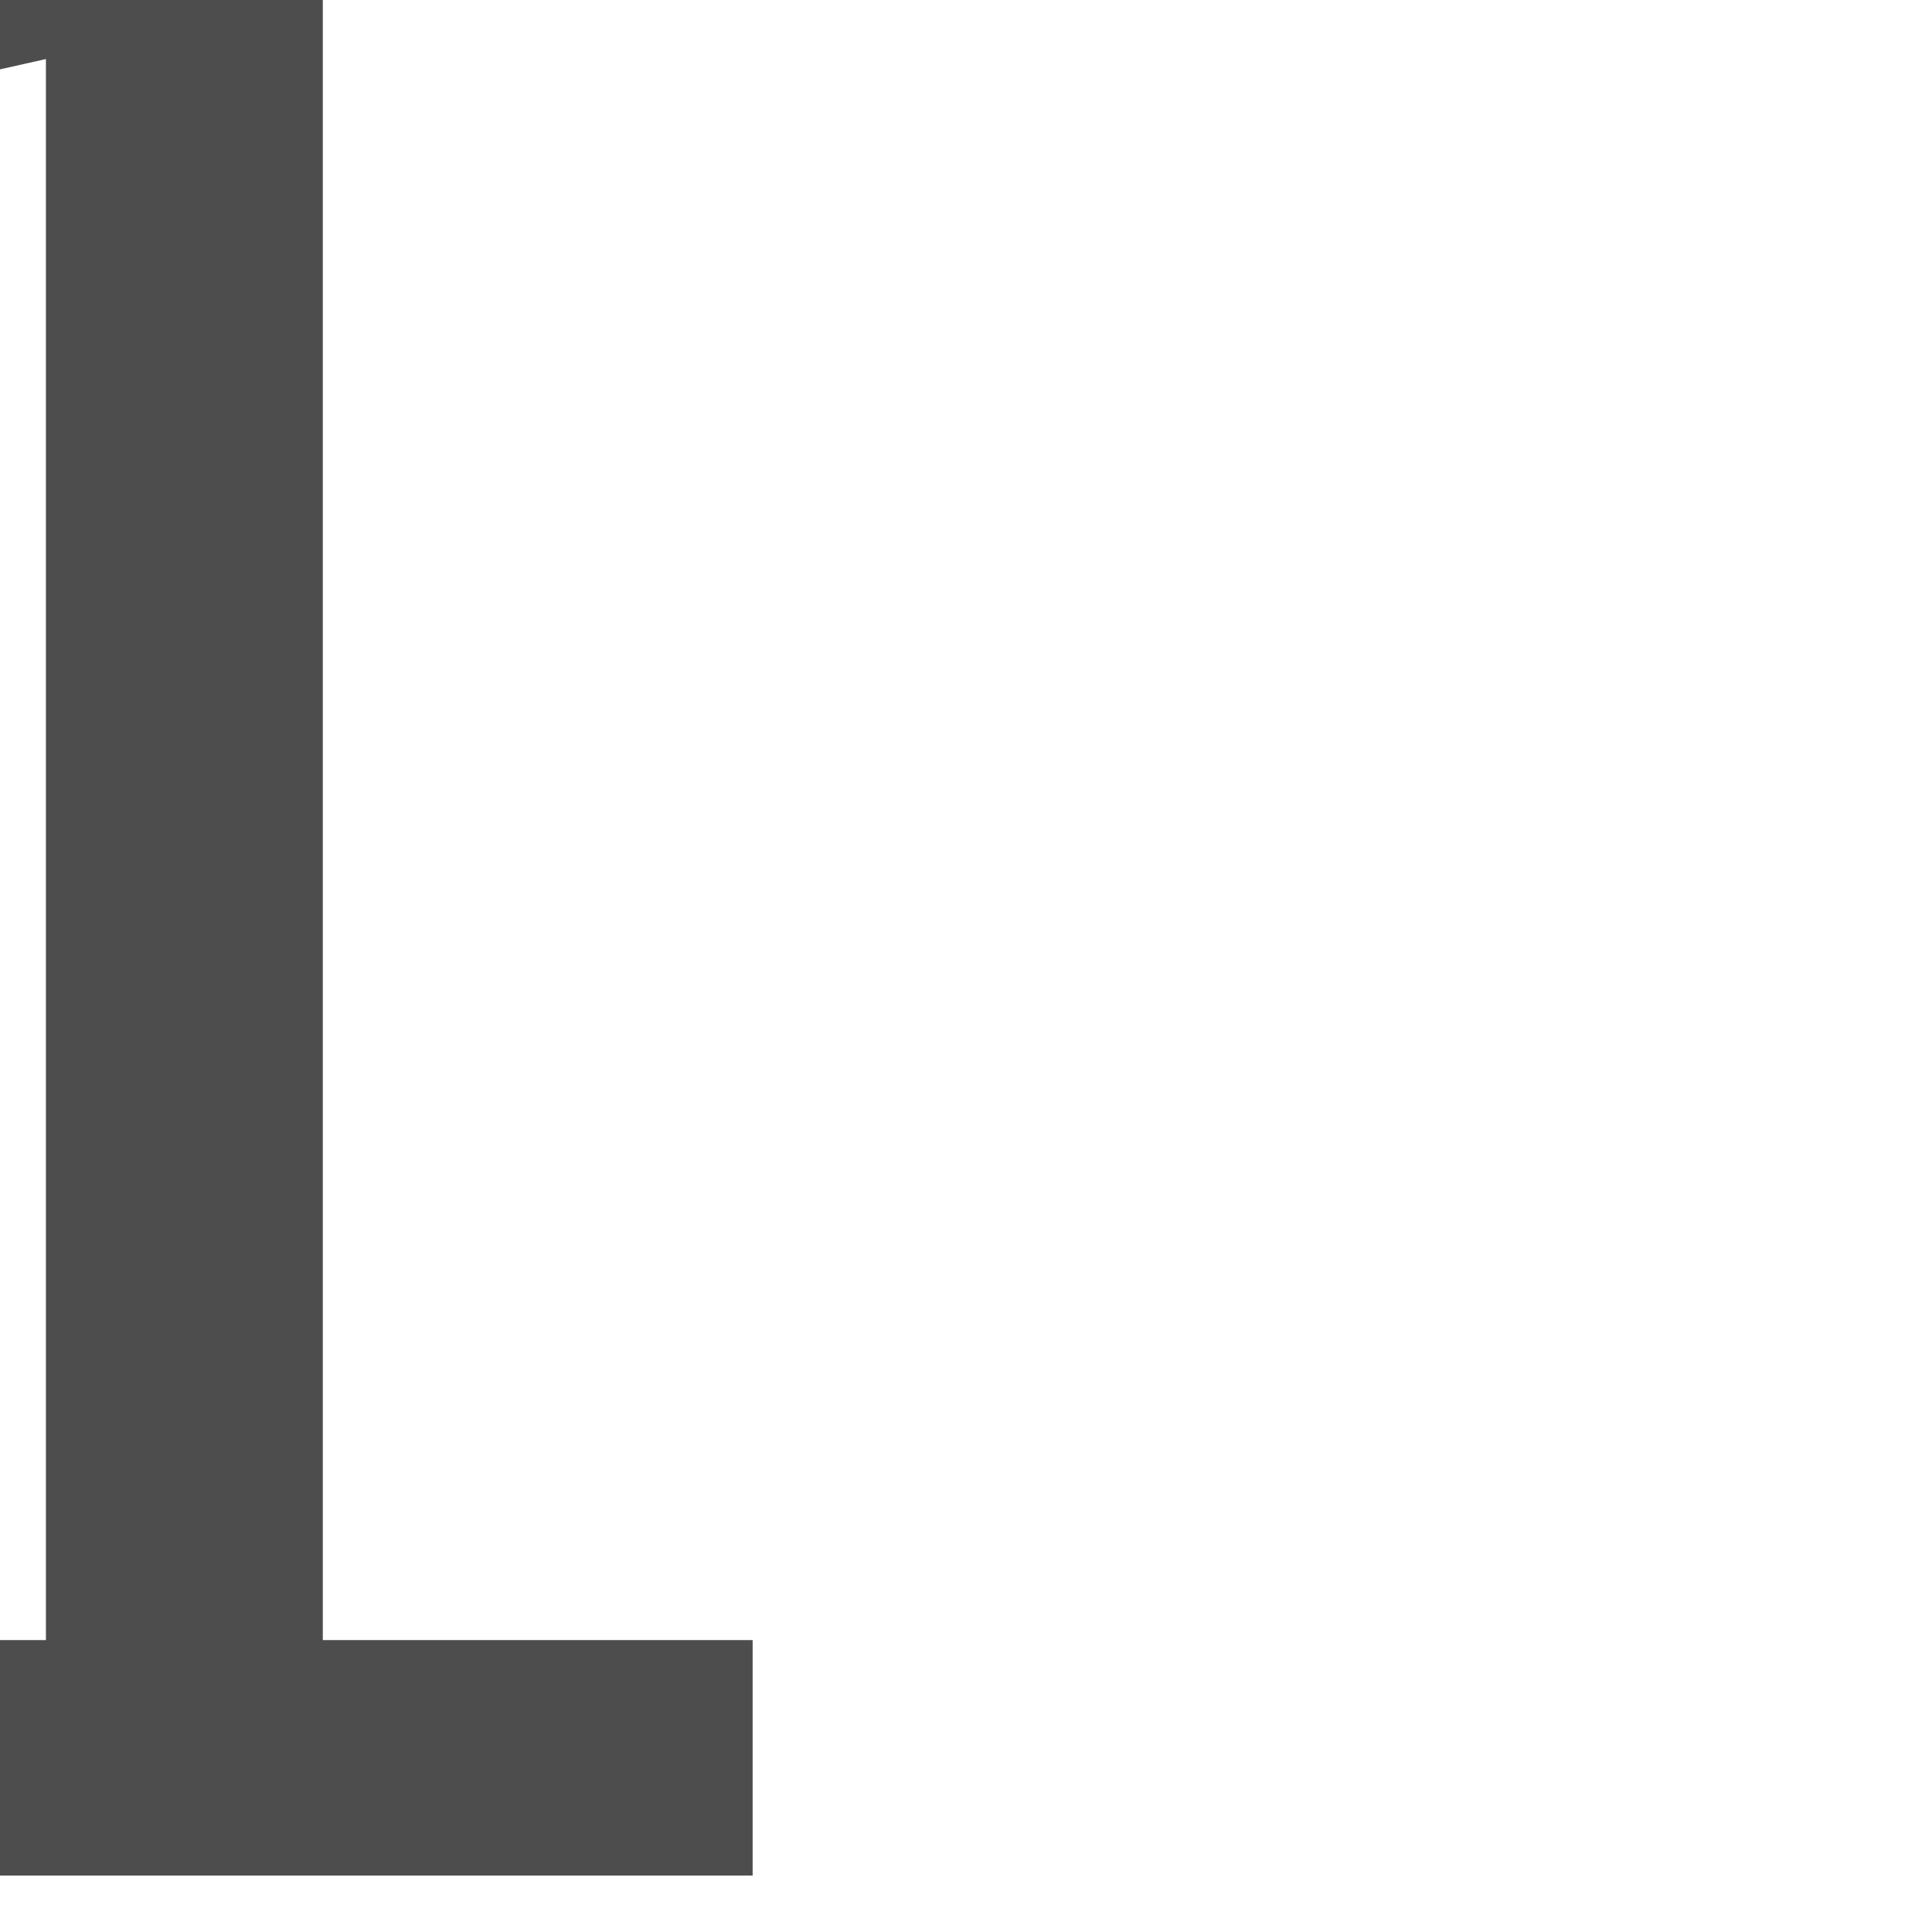
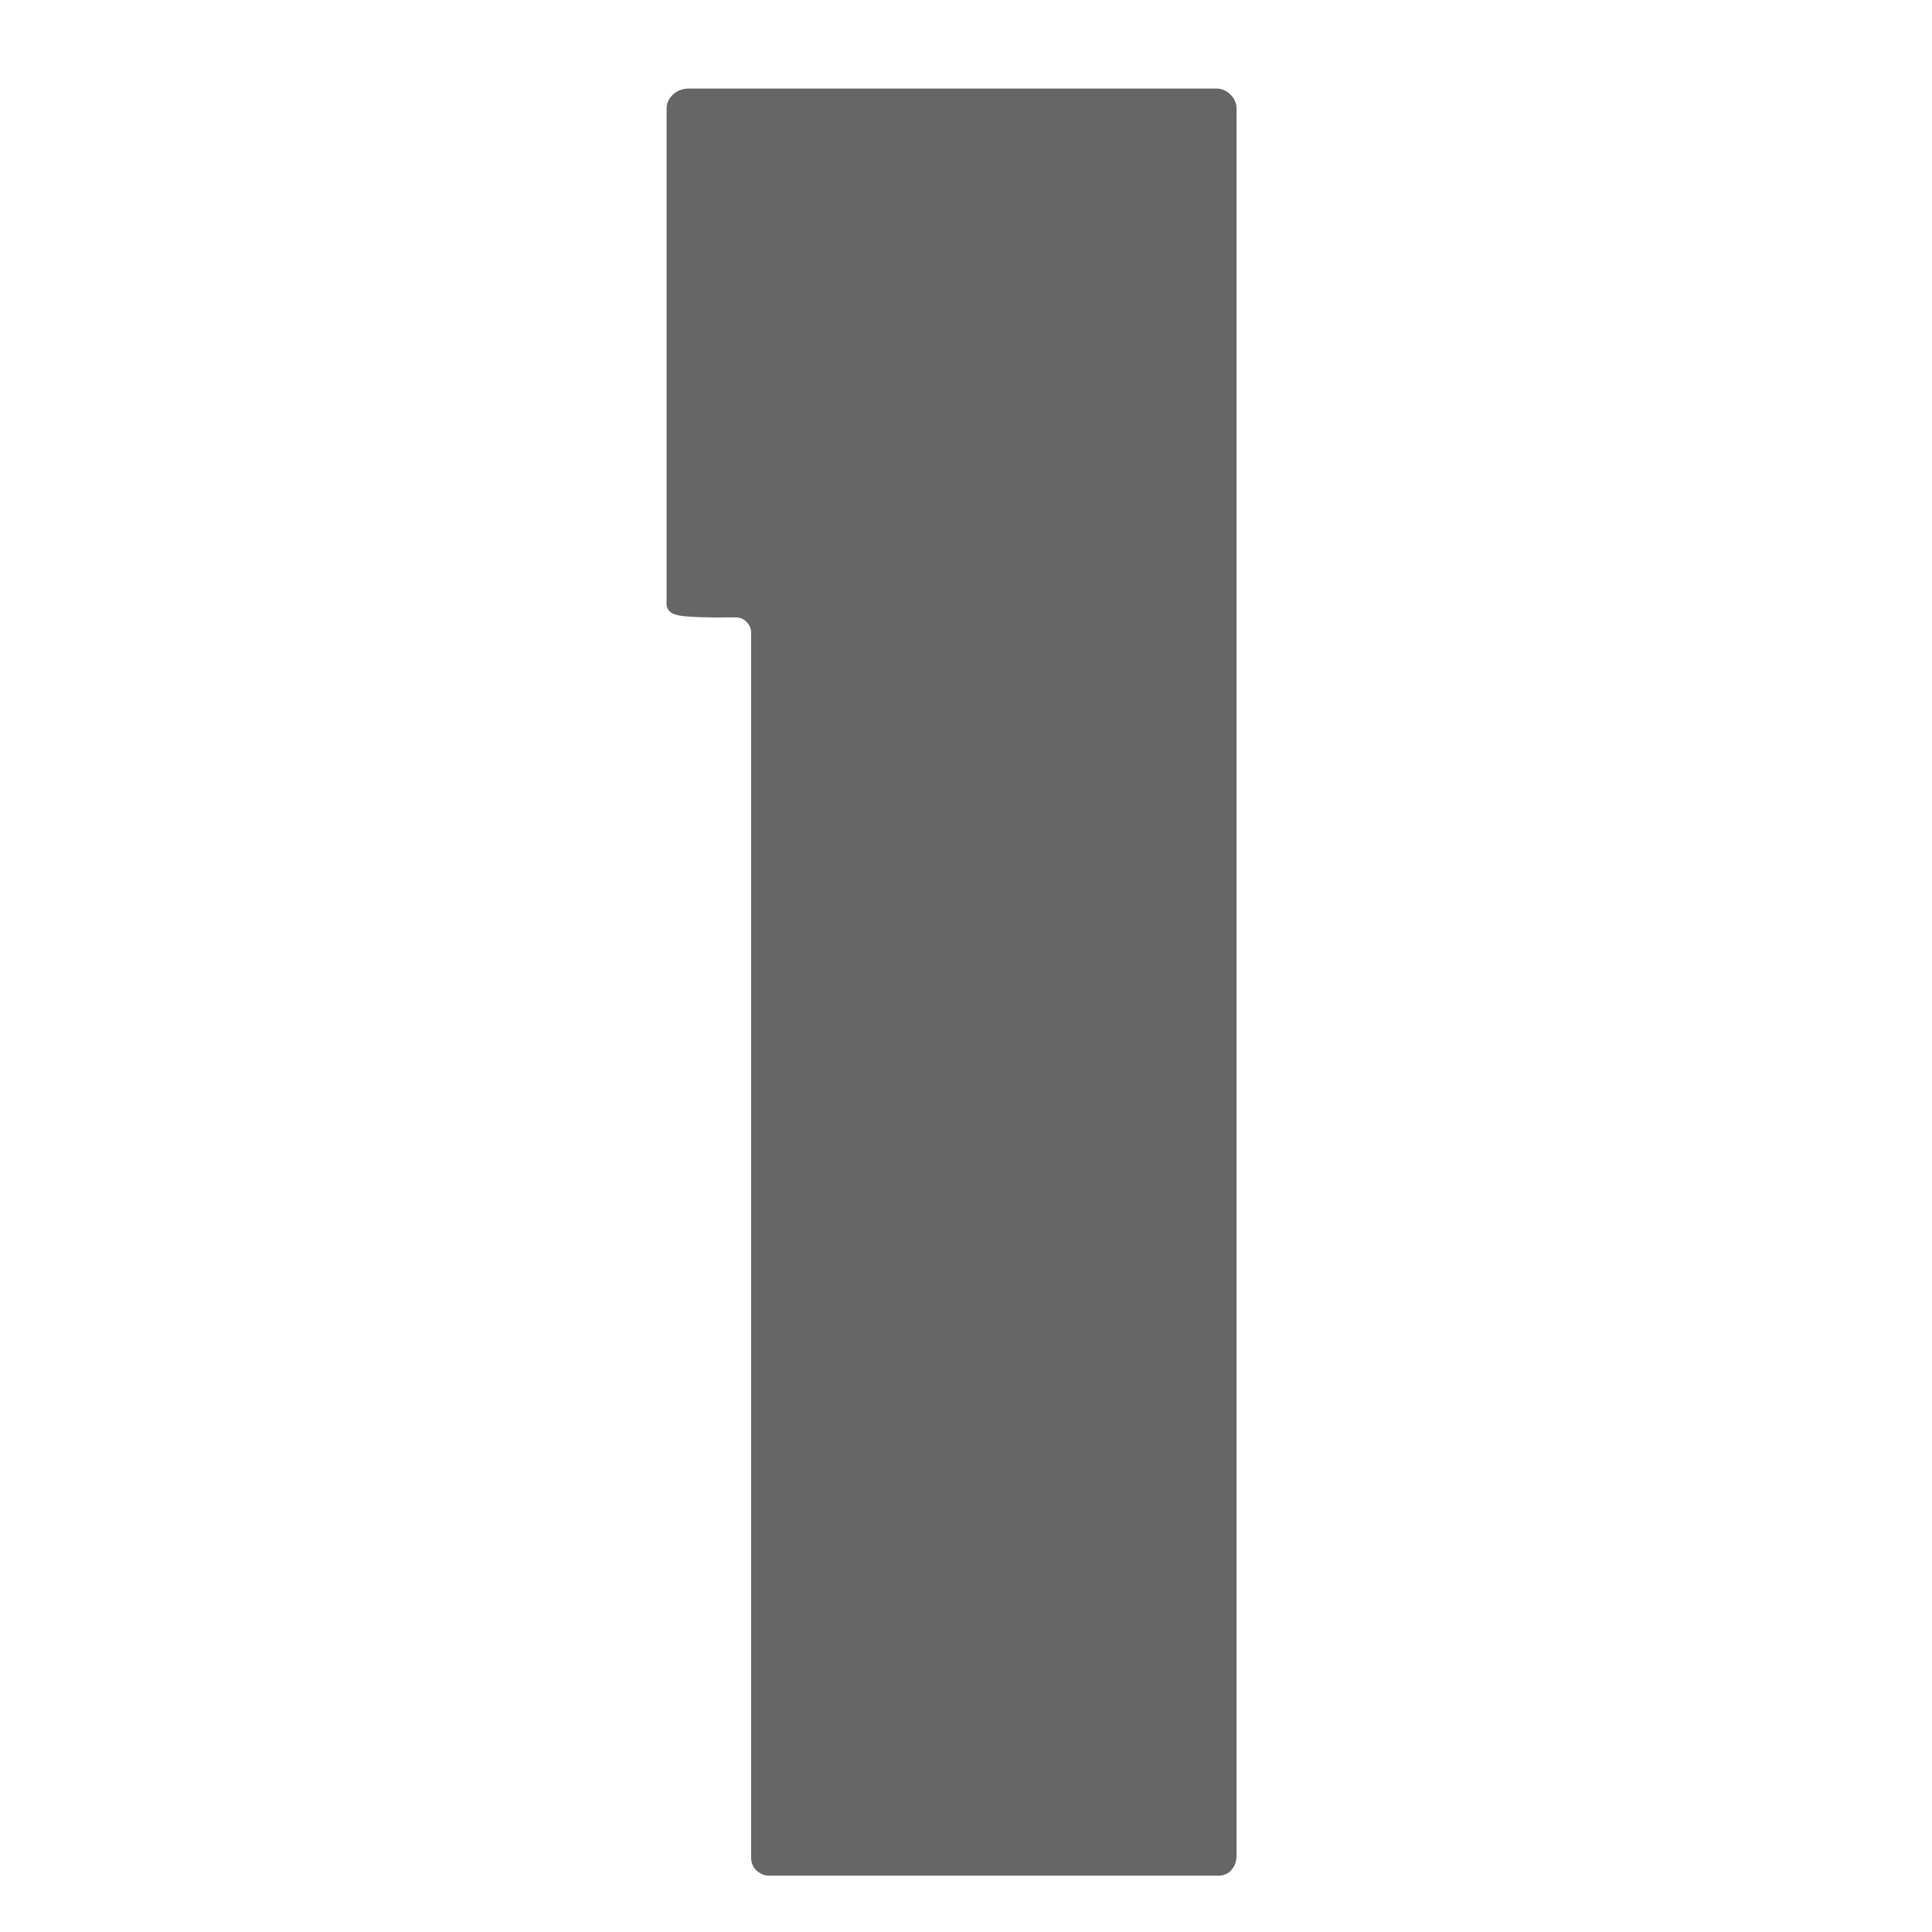
<svg xmlns="http://www.w3.org/2000/svg" id="svg2" xml:space="preserve" viewBox="0 0 67.704 61.238" version="1.1" width="32" height="32">
  <defs id="defs33">
    
  
      
      
      
      
      
      
      
      
      
      
      
      
      
      
      
      
      
      
      
      
      
      
      
      
    </defs>
-   <text xml:space="preserve" style="font-size:33.852px;font-style:normal;font-variant:normal;font-weight:normal;font-stretch:normal;text-align:center;line-height:125%;letter-spacing:0px;word-spacing:0px;text-anchor:middle;fill:#000000;fill-opacity:1;stroke:none;font-family:Consolas;-inkscape-font-specification:Consolas" x="33.755" y="62.495" id="text2993">
-     <tspan id="tspan2995" x="33.755" y="62.495" style="font-size:99.44px;text-align:center;text-anchor:middle;fill:#4d4d4d">1</tspan>
-   </text>
+   <g style="font-size:33.852px;font-style:normal;font-variant:normal;font-weight:normal;font-stretch:normal;text-align:center;line-height:125%;letter-spacing:0px;word-spacing:0px;text-anchor:middle;fill:#666666;fill-opacity:1;stroke:none;font-family:Consolas;-inkscape-font-specification:Consolas" id="text2993">
+     <path d="m 26.323,61.903 c 0.009,0.173 0.076,0.314 0.201,0.423 0.125,0.109 0.256,0.166 0.391,0.169 l 15.826,0 c 0.173,-0.007 0.314,-0.078 0.423,-0.212 0.109,-0.134 0.166,-0.289 0.169,-0.465 l 0,-61.271 c -0.007,-0.176 -0.078,-0.331 -0.212,-0.465 -0.134,-0.134 -0.289,-0.204 -0.465,-0.212 l -18.534,0 c -0.217,0.007 -0.397,0.078 -0.54,0.212 -0.143,0.134 -0.217,0.289 -0.222,0.465 l 0,17.264 c -0.035,0.284 0.099,0.457 0.402,0.518 0.303,0.062 0.987,0.086 2.052,0.074 0.132,0.005 0.249,0.058 0.349,0.159 0.1,0.101 0.153,0.217 0.159,0.349 l 0,42.991 z" style="font-size:84.63px;font-weight:bold;font-family:Poplar Std;-inkscape-font-specification:Poplar Std Bold;fill:#666666" id="path2984" />
+   </g>
</svg>
